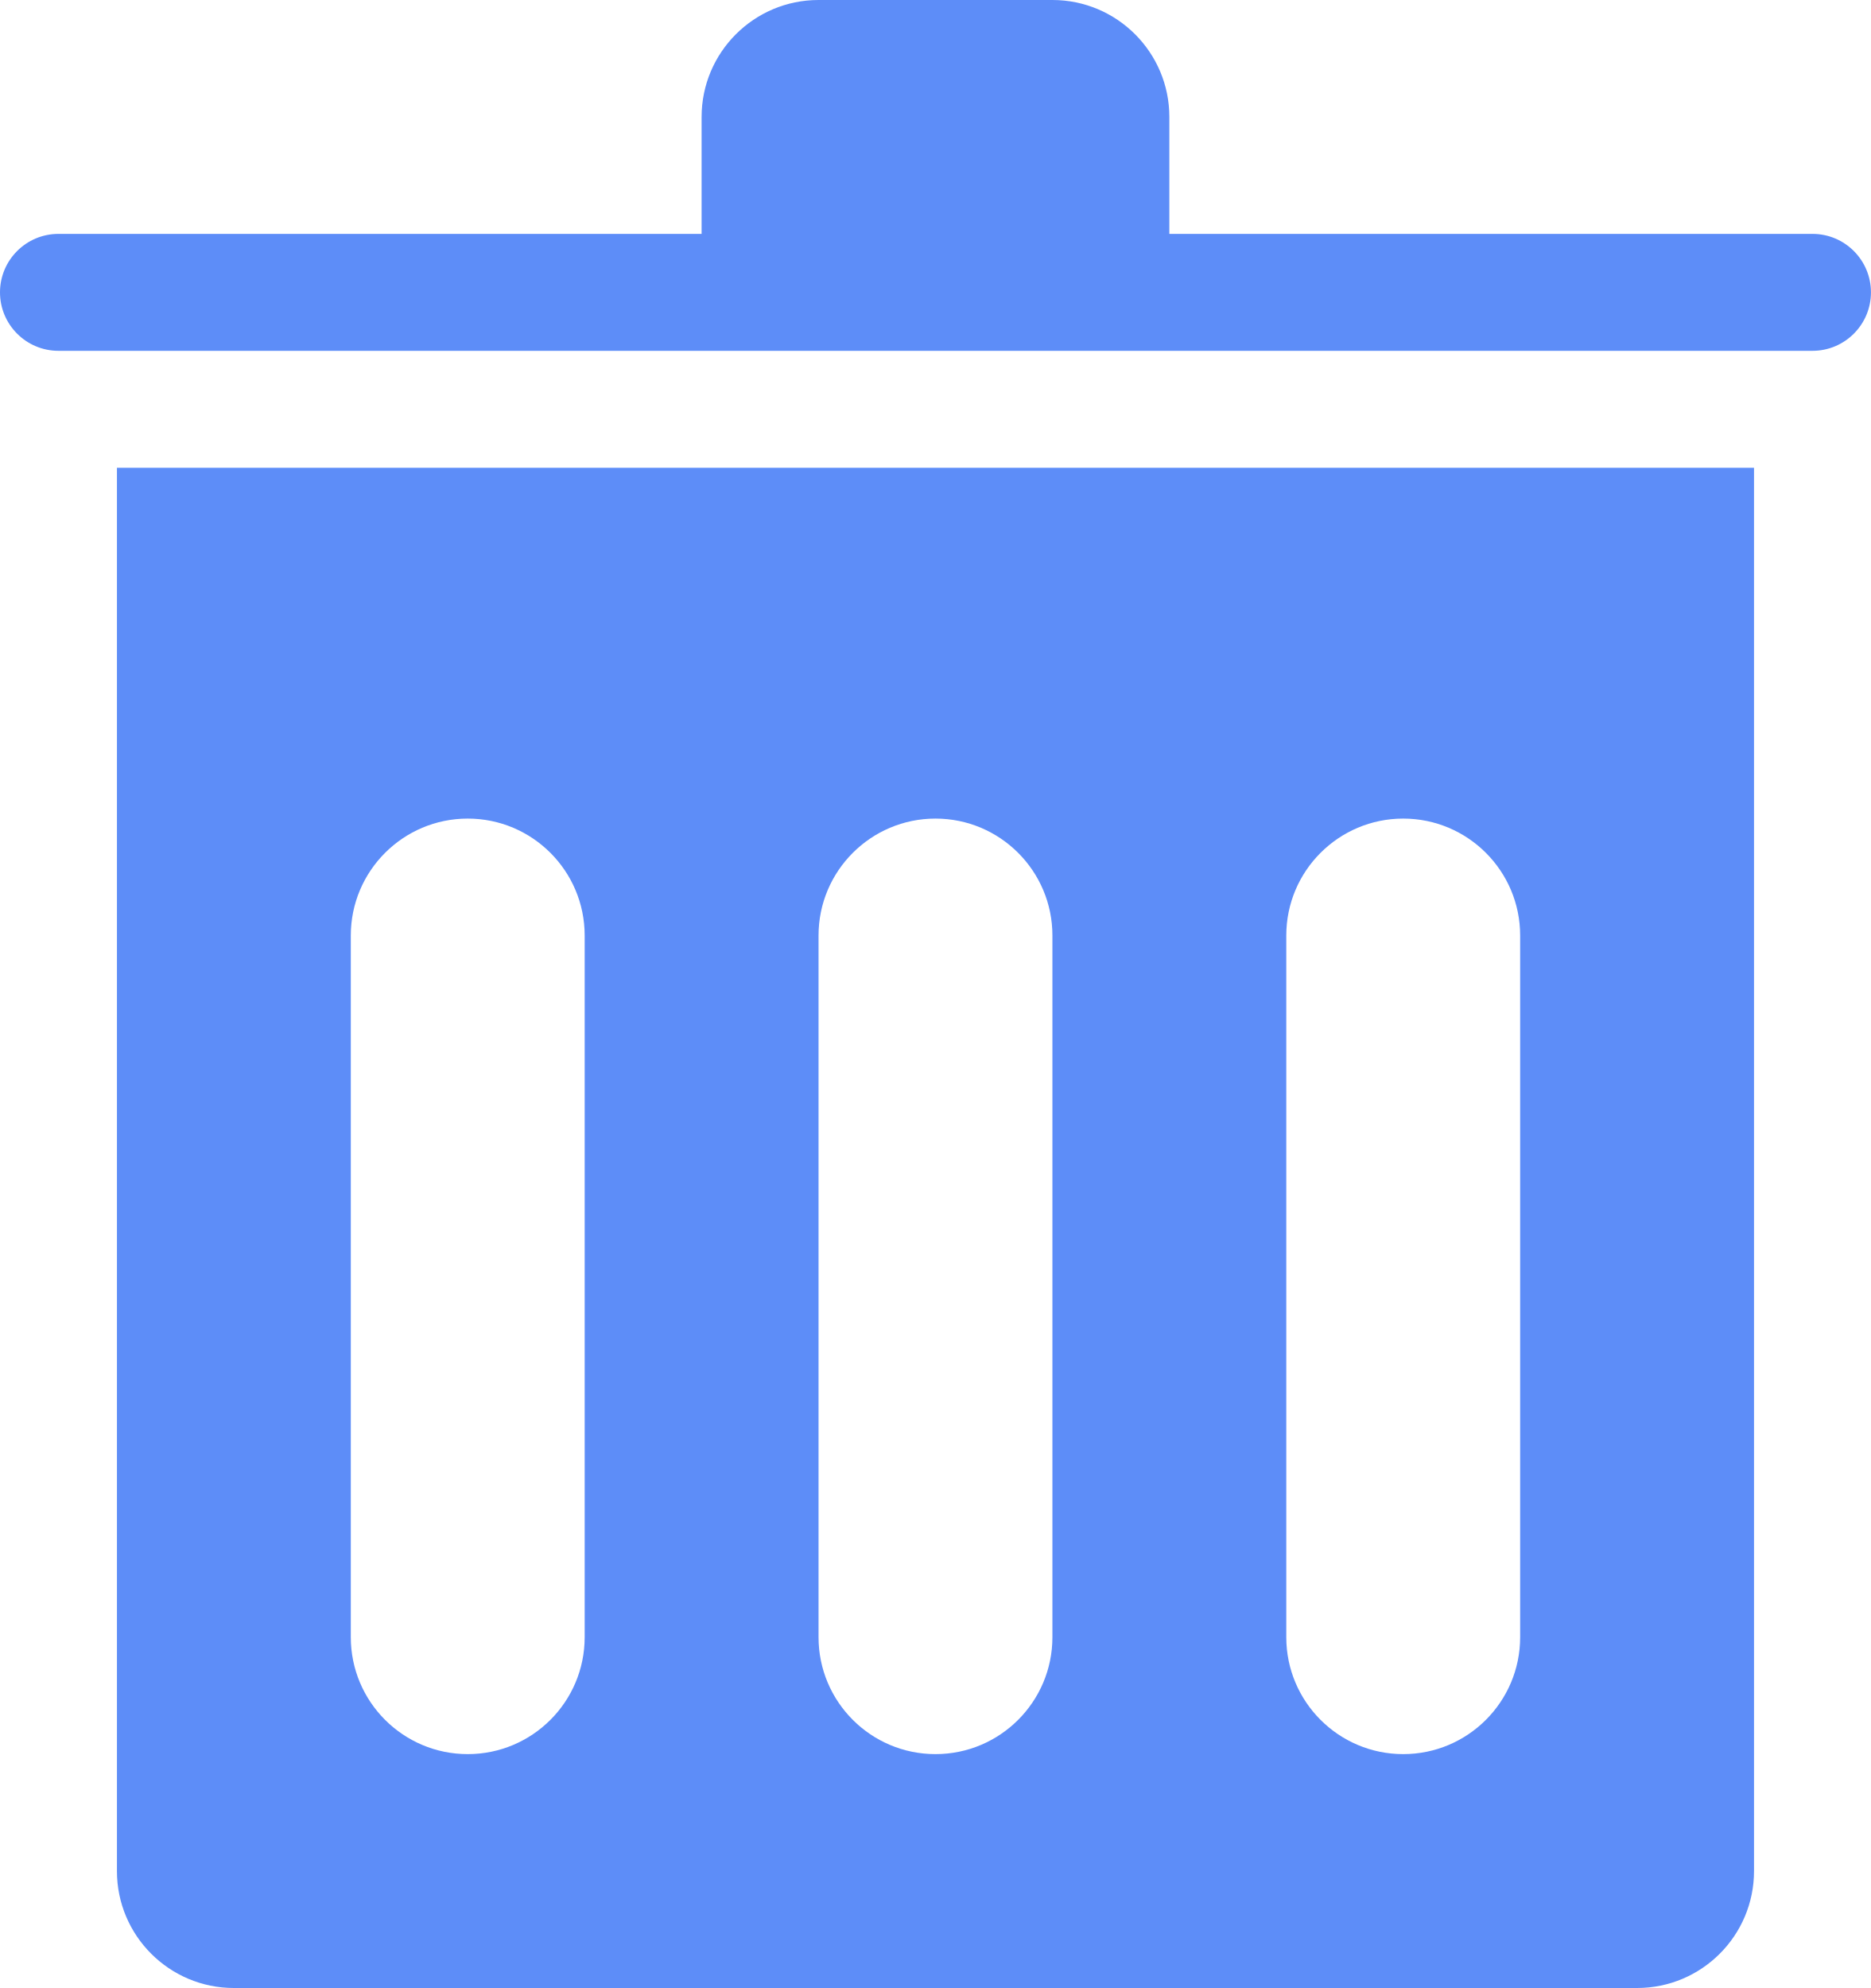
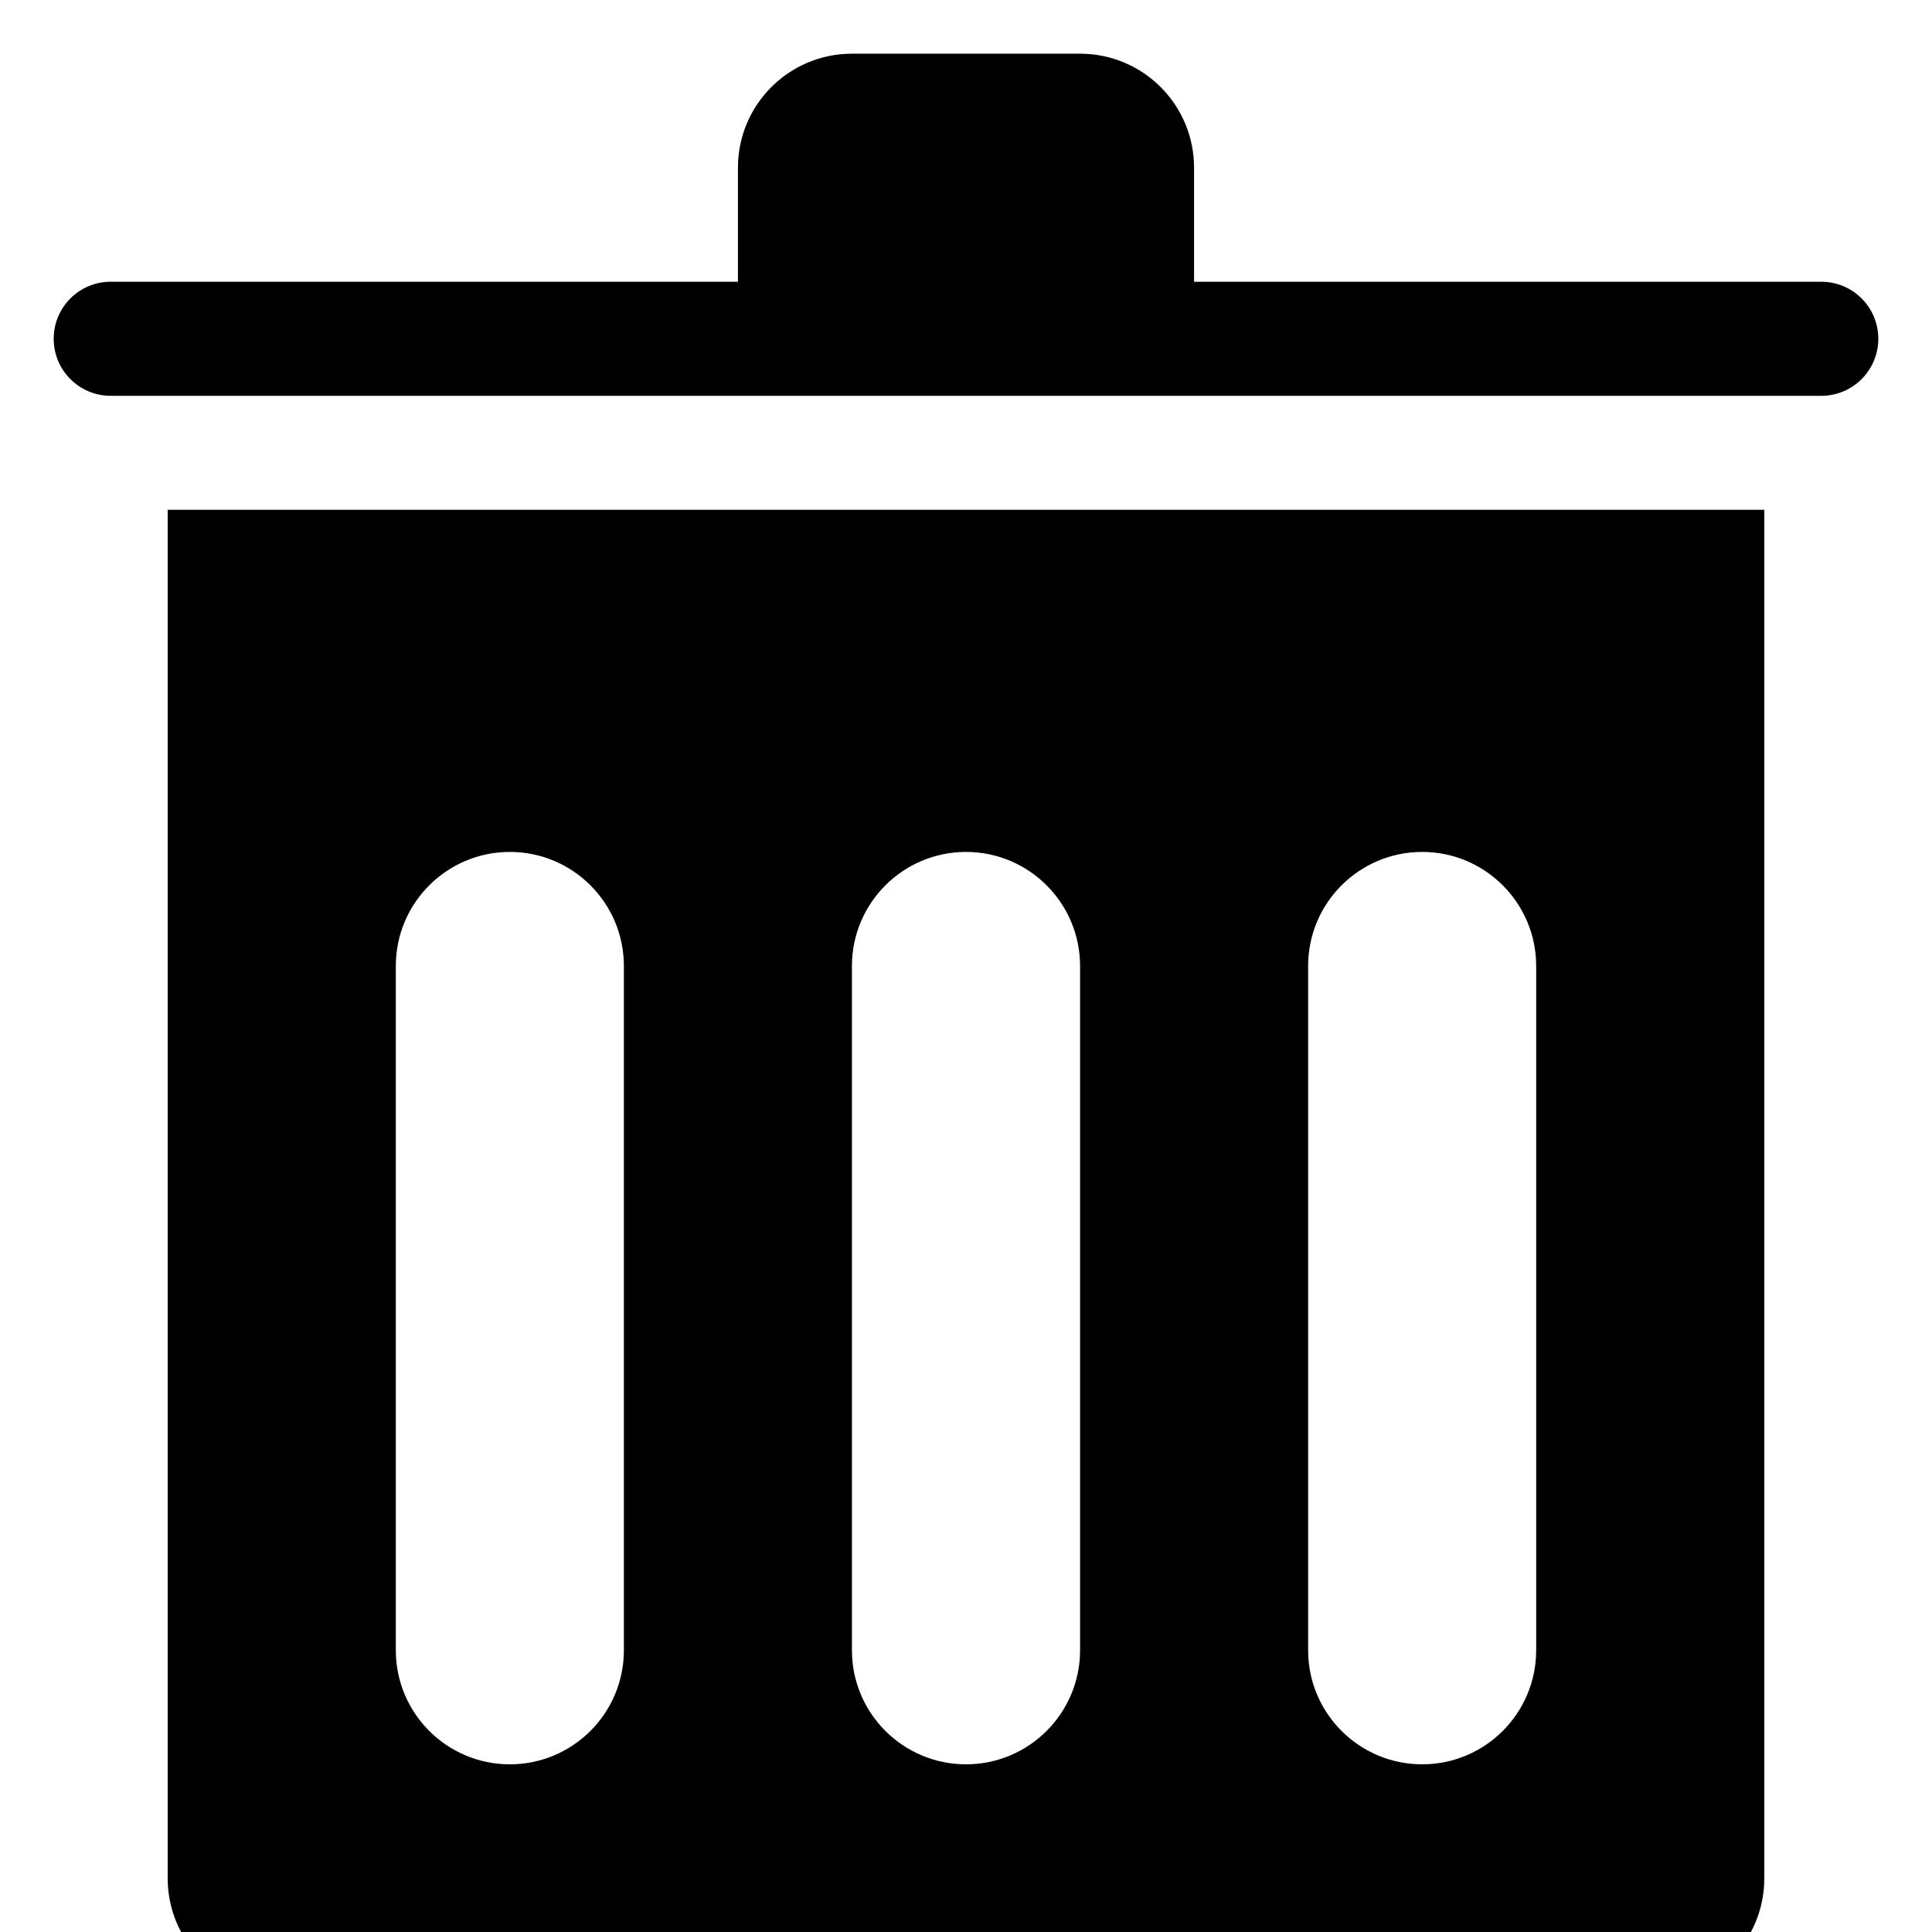
- <svg xmlns="http://www.w3.org/2000/svg" width="16px" height="17px" viewBox="0 0 16 17" version="1.1">
-   <g id="Page-1" stroke="none" stroke-width="1" fill="none" fill-rule="evenodd">
-     <g id="ICONS" transform="translate(-254, -805)">
-       <g id="icon/delete" transform="translate(250, 801)">
-         <g id="Group-5">
-           <g id="box-copy-5">
-             <rect id="Rectangle" x="0" y="0" width="24" height="24" />
-           </g>
-           <path d="M10,6 L10,5 C10,4.448 10.448,4 11,4 L13,4 C13.552,4 14,4.448 14,5 L14,6 L19.5,6 C19.776,6 20,6.224 20,6.5 C20,6.776 19.776,7 19.5,7 L4.5,7 C4.224,7 4,6.776 4,6.5 C4,6.224 4.224,6 4.5,6 L10,6 Z" id="Combined-Shape" fill="#5D8DF8" />
-           <path d="M5,8 L19,8 L19,20 C19,20.552 18.552,21 18,21 L6,21 C5.448,21 5,20.552 5,20 L5,8 Z M8,11 C7.448,11 7,11.448 7,12 L7,18 C7,18.552 7.448,19 8,19 C8.552,19 9,18.552 9,18 L9,12 C9,11.448 8.552,11 8,11 Z M12,11 C11.448,11 11,11.448 11,12 L11,18 C11,18.552 11.448,19 12,19 C12.552,19 13,18.552 13,18 L13,12 C13,11.448 12.552,11 12,11 Z M16,11 C15.448,11 15,11.448 15,12 L15,18 C15,18.552 15.448,19 16,19 C16.552,19 17,18.552 17,18 L17,12 C17,11.448 16.552,11 16,11 Z" id="Combined-Shape" fill="#5D8DF8" />
-         </g>
-       </g>
-     </g>
+ <svg xmlns="http://www.w3.org/2000/svg" style="isolation:isolate" viewBox="0 0 24 24" width="24" height="24">
+   <g clip-path="url(#_clipPath_eJqbP82kJxD2KyfJ53H8y3F157oFe9DI)">
+     <path d=" M 9.167 3.5 L 9.167 2.083 C 9.167 1.301 9.801 0.667 10.583 0.667 L 13.417 0.667 C 14.199 0.667 14.833 1.301 14.833 2.083 L 14.833 3.5 L 22.625 3.5 C 23.016 3.5 23.333 3.817 23.333 4.208 C 23.333 4.6 23.016 4.917 22.625 4.917 L 1.375 4.917 C 0.984 4.917 0.667 4.6 0.667 4.208 C 0.667 3.817 0.984 3.5 1.375 3.5 L 9.167 3.5 Z " fill-rule="evenodd" />
+     <path d=" M 2.083 6.333 L 21.917 6.333 L 21.917 23.333 C 21.917 24.116 21.282 24.75 20.5 24.75 L 3.5 24.75 C 2.718 24.75 2.083 24.116 2.083 23.333 L 2.083 6.333 Z  M 6.333 10.583 C 5.551 10.583 4.917 11.218 4.917 12 L 4.917 20.5 C 4.917 21.282 5.551 21.917 6.333 21.917 C 7.116 21.917 7.75 21.282 7.75 20.5 L 7.75 12 C 7.75 11.218 7.116 10.583 6.333 10.583 Z  M 12 10.583 C 11.218 10.583 10.583 11.218 10.583 12 L 10.583 20.5 C 10.583 21.282 11.218 21.917 12 21.917 C 12.782 21.917 13.417 21.282 13.417 20.5 L 13.417 12 C 13.417 11.218 12.782 10.583 12 10.583 Z  M 17.667 10.583 C 16.884 10.583 16.25 11.218 16.25 12 L 16.25 20.5 C 16.25 21.282 16.884 21.917 17.667 21.917 C 18.449 21.917 19.083 21.282 19.083 20.5 L 19.083 12 C 19.083 11.218 18.449 10.583 17.667 10.583 Z " fill-rule="evenodd" />
  </g>
</svg>
